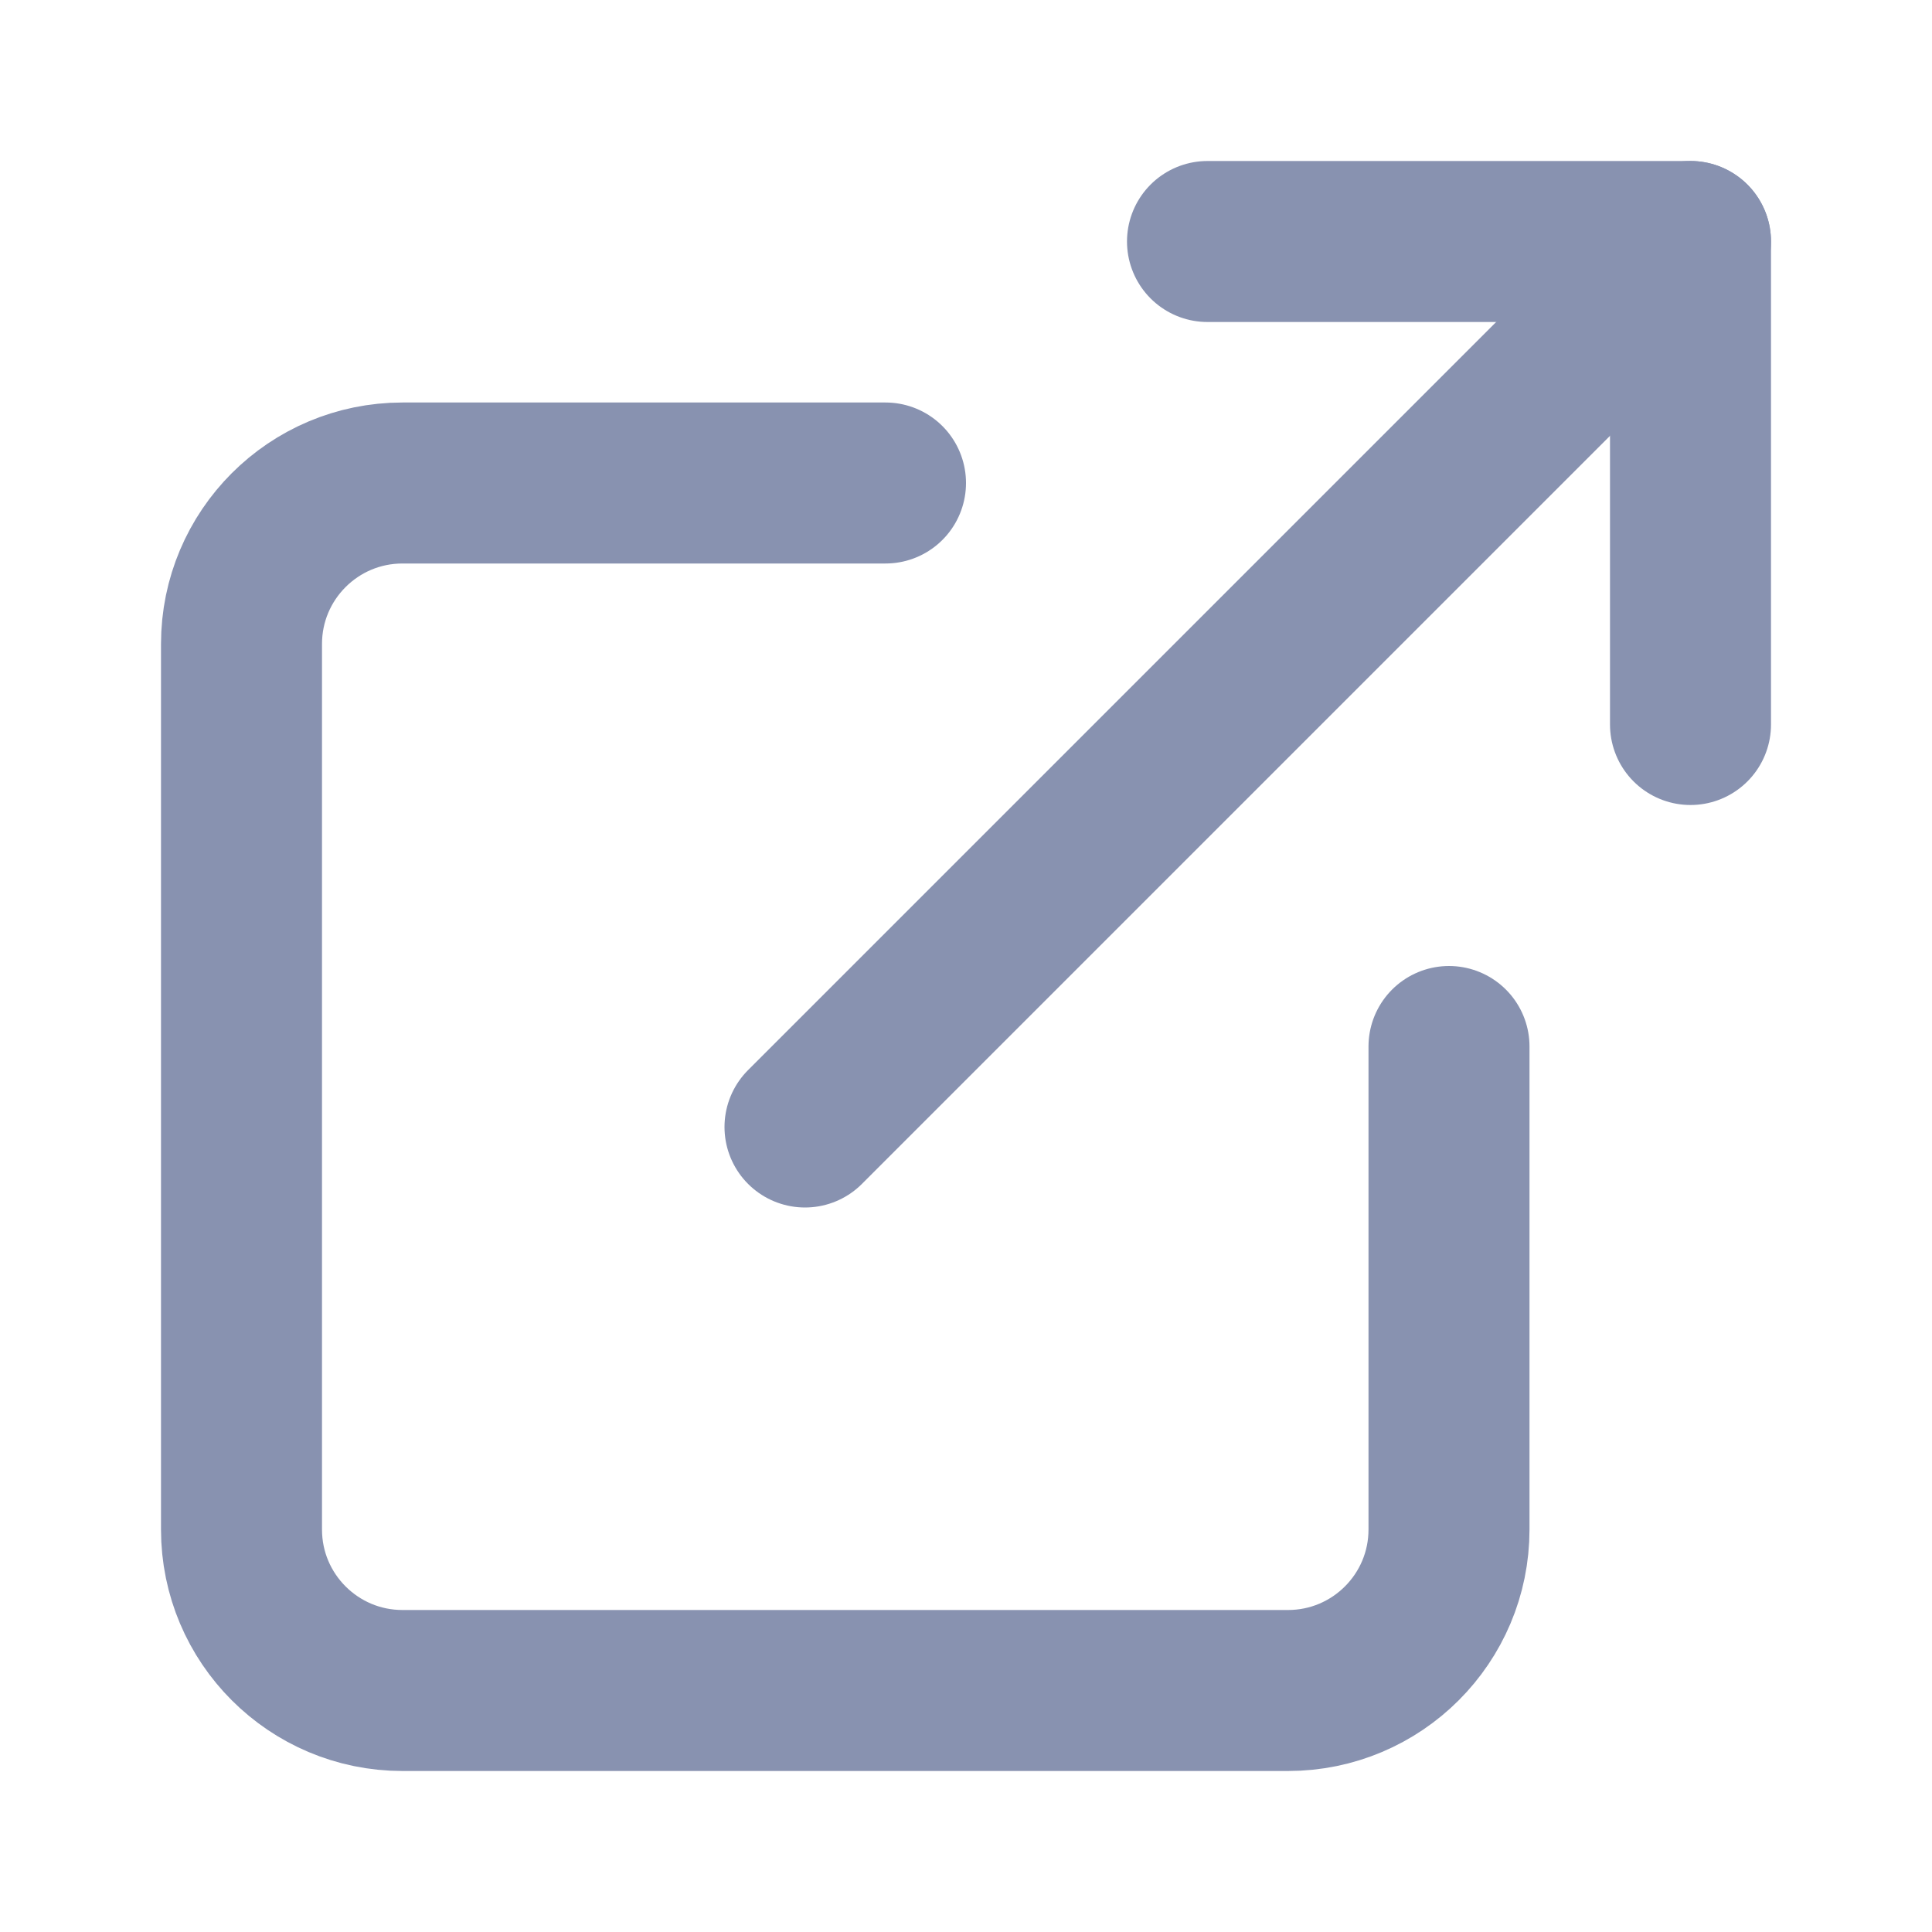
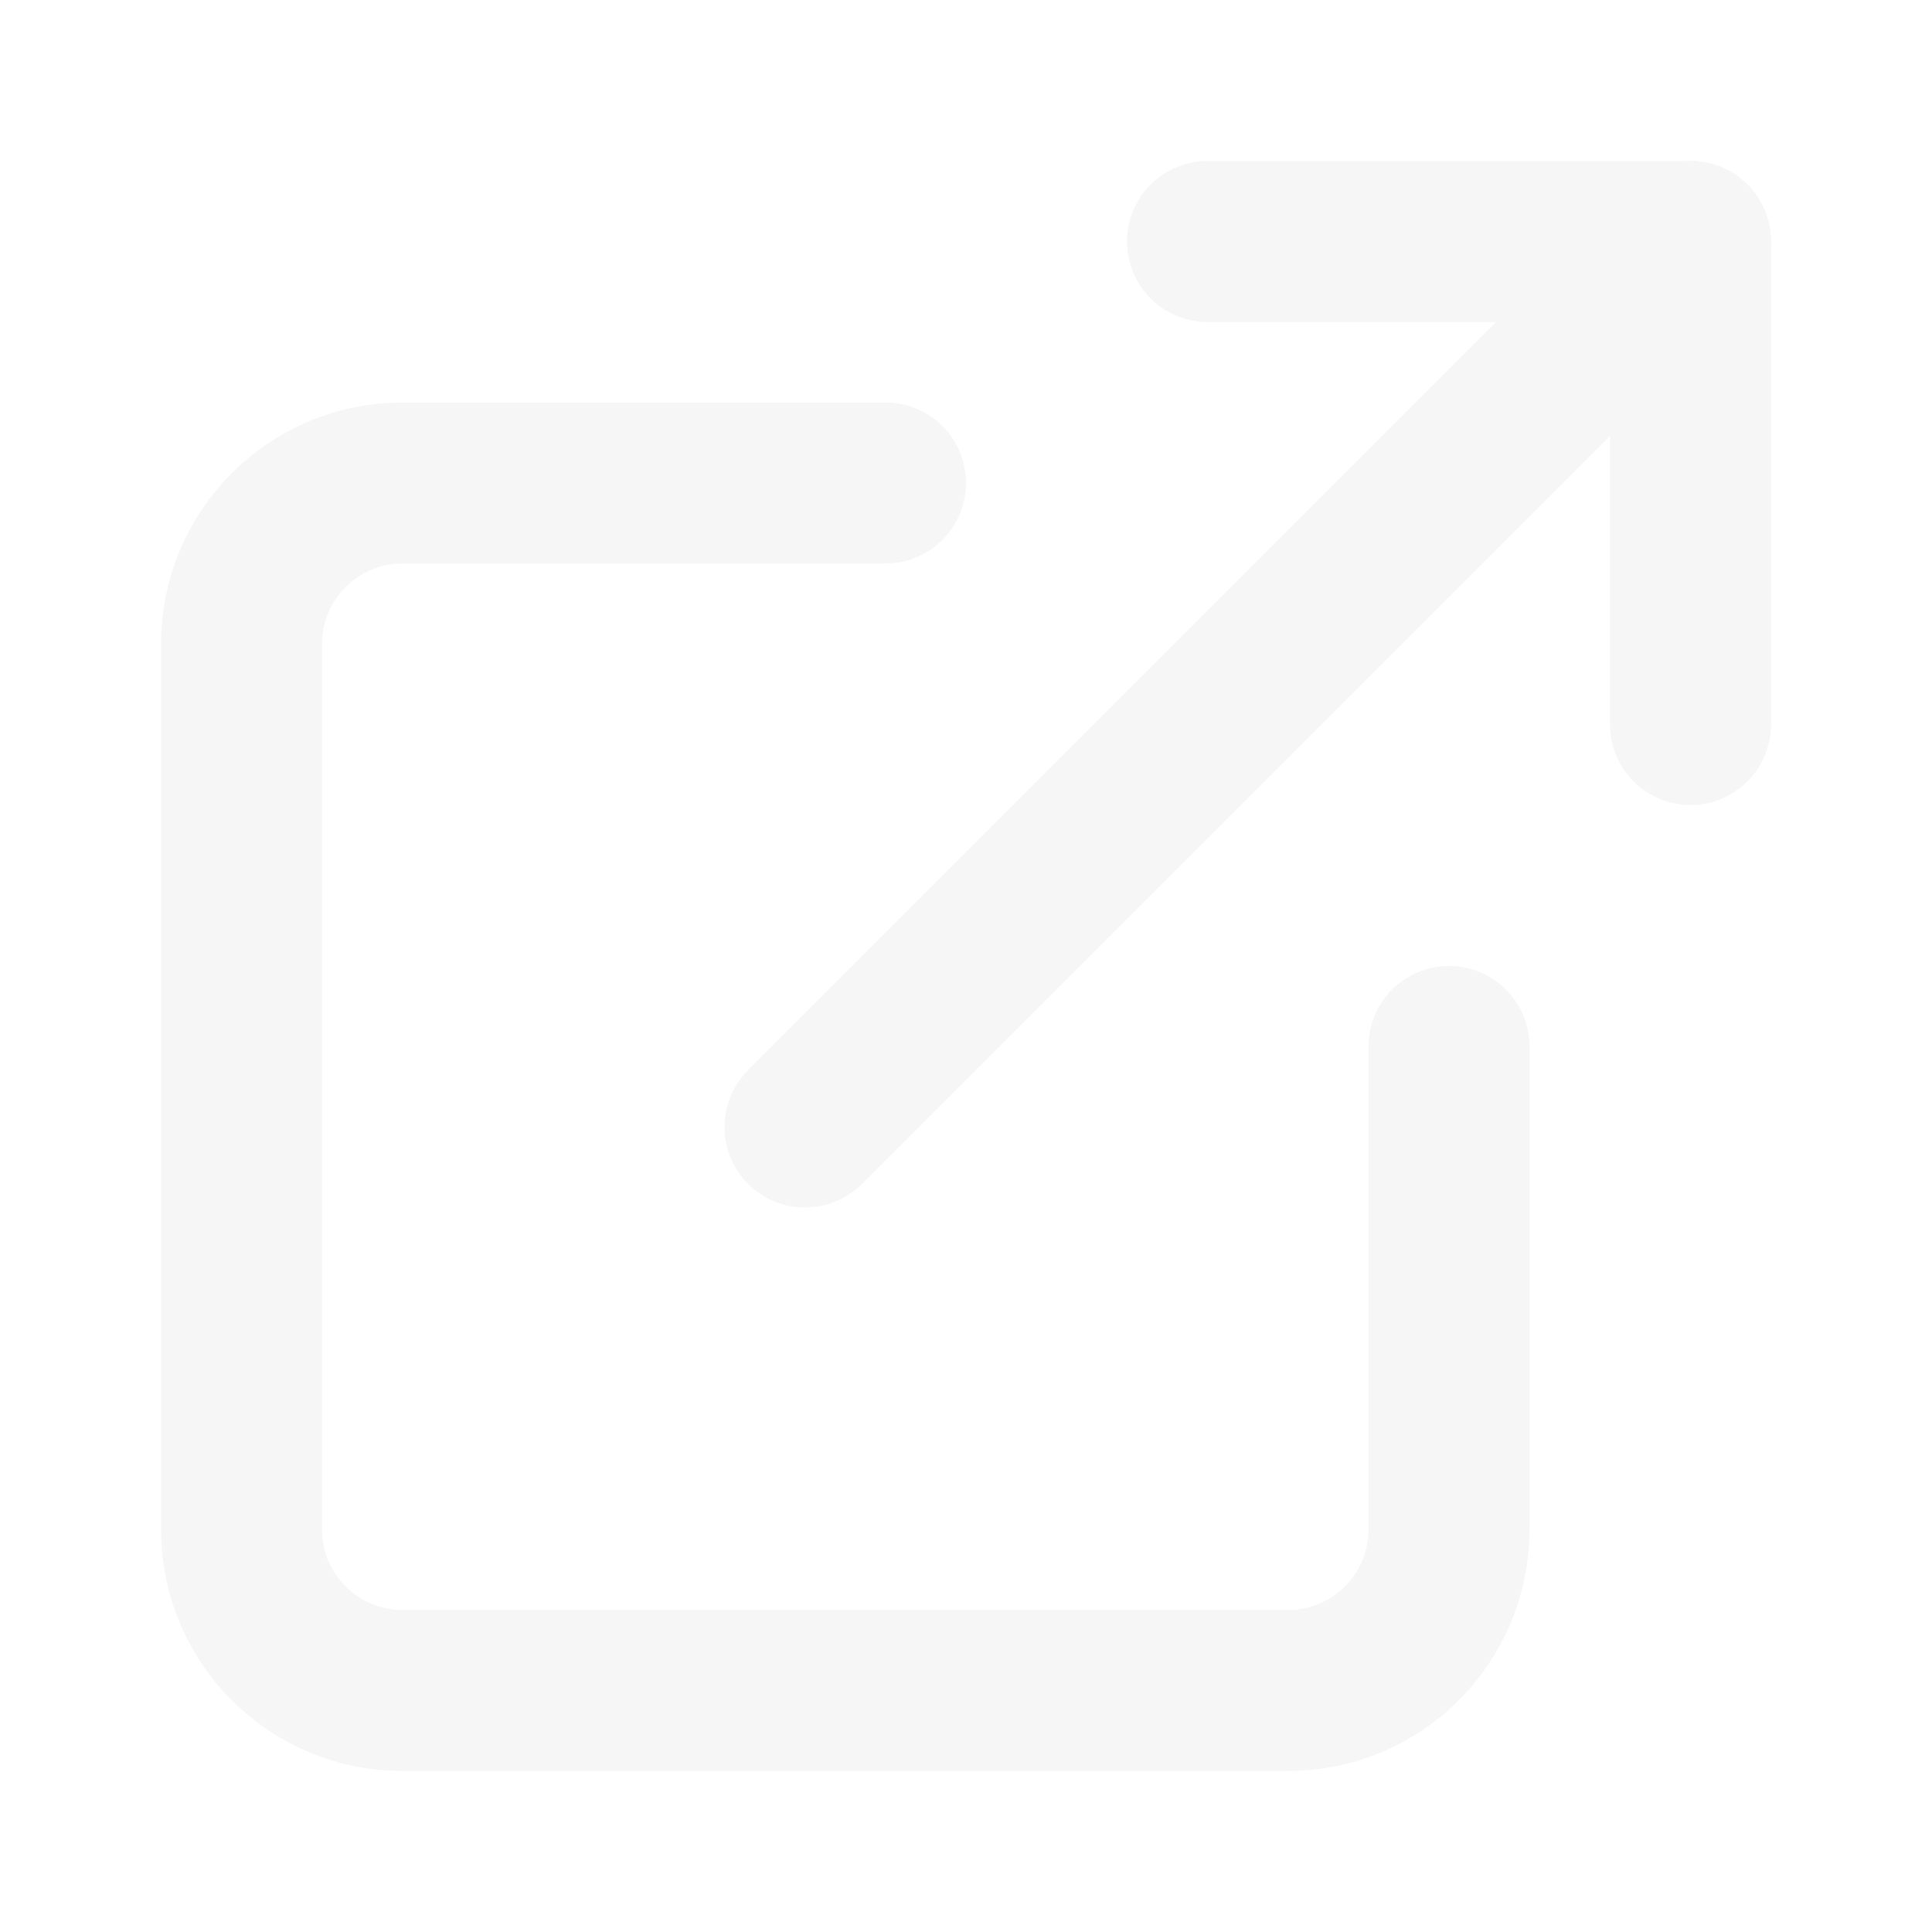
- <svg xmlns="http://www.w3.org/2000/svg" width="24" height="24" viewBox="0 0 24 24" fill="none" stroke="#8892b0" stroke-width="2" stroke-linecap="round" stroke-linejoin="round" class="feather feather-external-link">
+ <svg xmlns="http://www.w3.org/2000/svg" width="24" height="24" viewBox="0 0 24 24" fill="none" stroke="#F6F6F6" stroke-width="2" stroke-linecap="round" stroke-linejoin="round" class="feather feather-external-link">
  <path d="M18 13v6a2 2 0 0 1-2 2H5a2 2 0 0 1-2-2V8a2 2 0 0 1 2-2h6" />
  <polyline points="15 3 21 3 21 9" />
  <line x1="10" y1="14" x2="21" y2="3" />
</svg>
